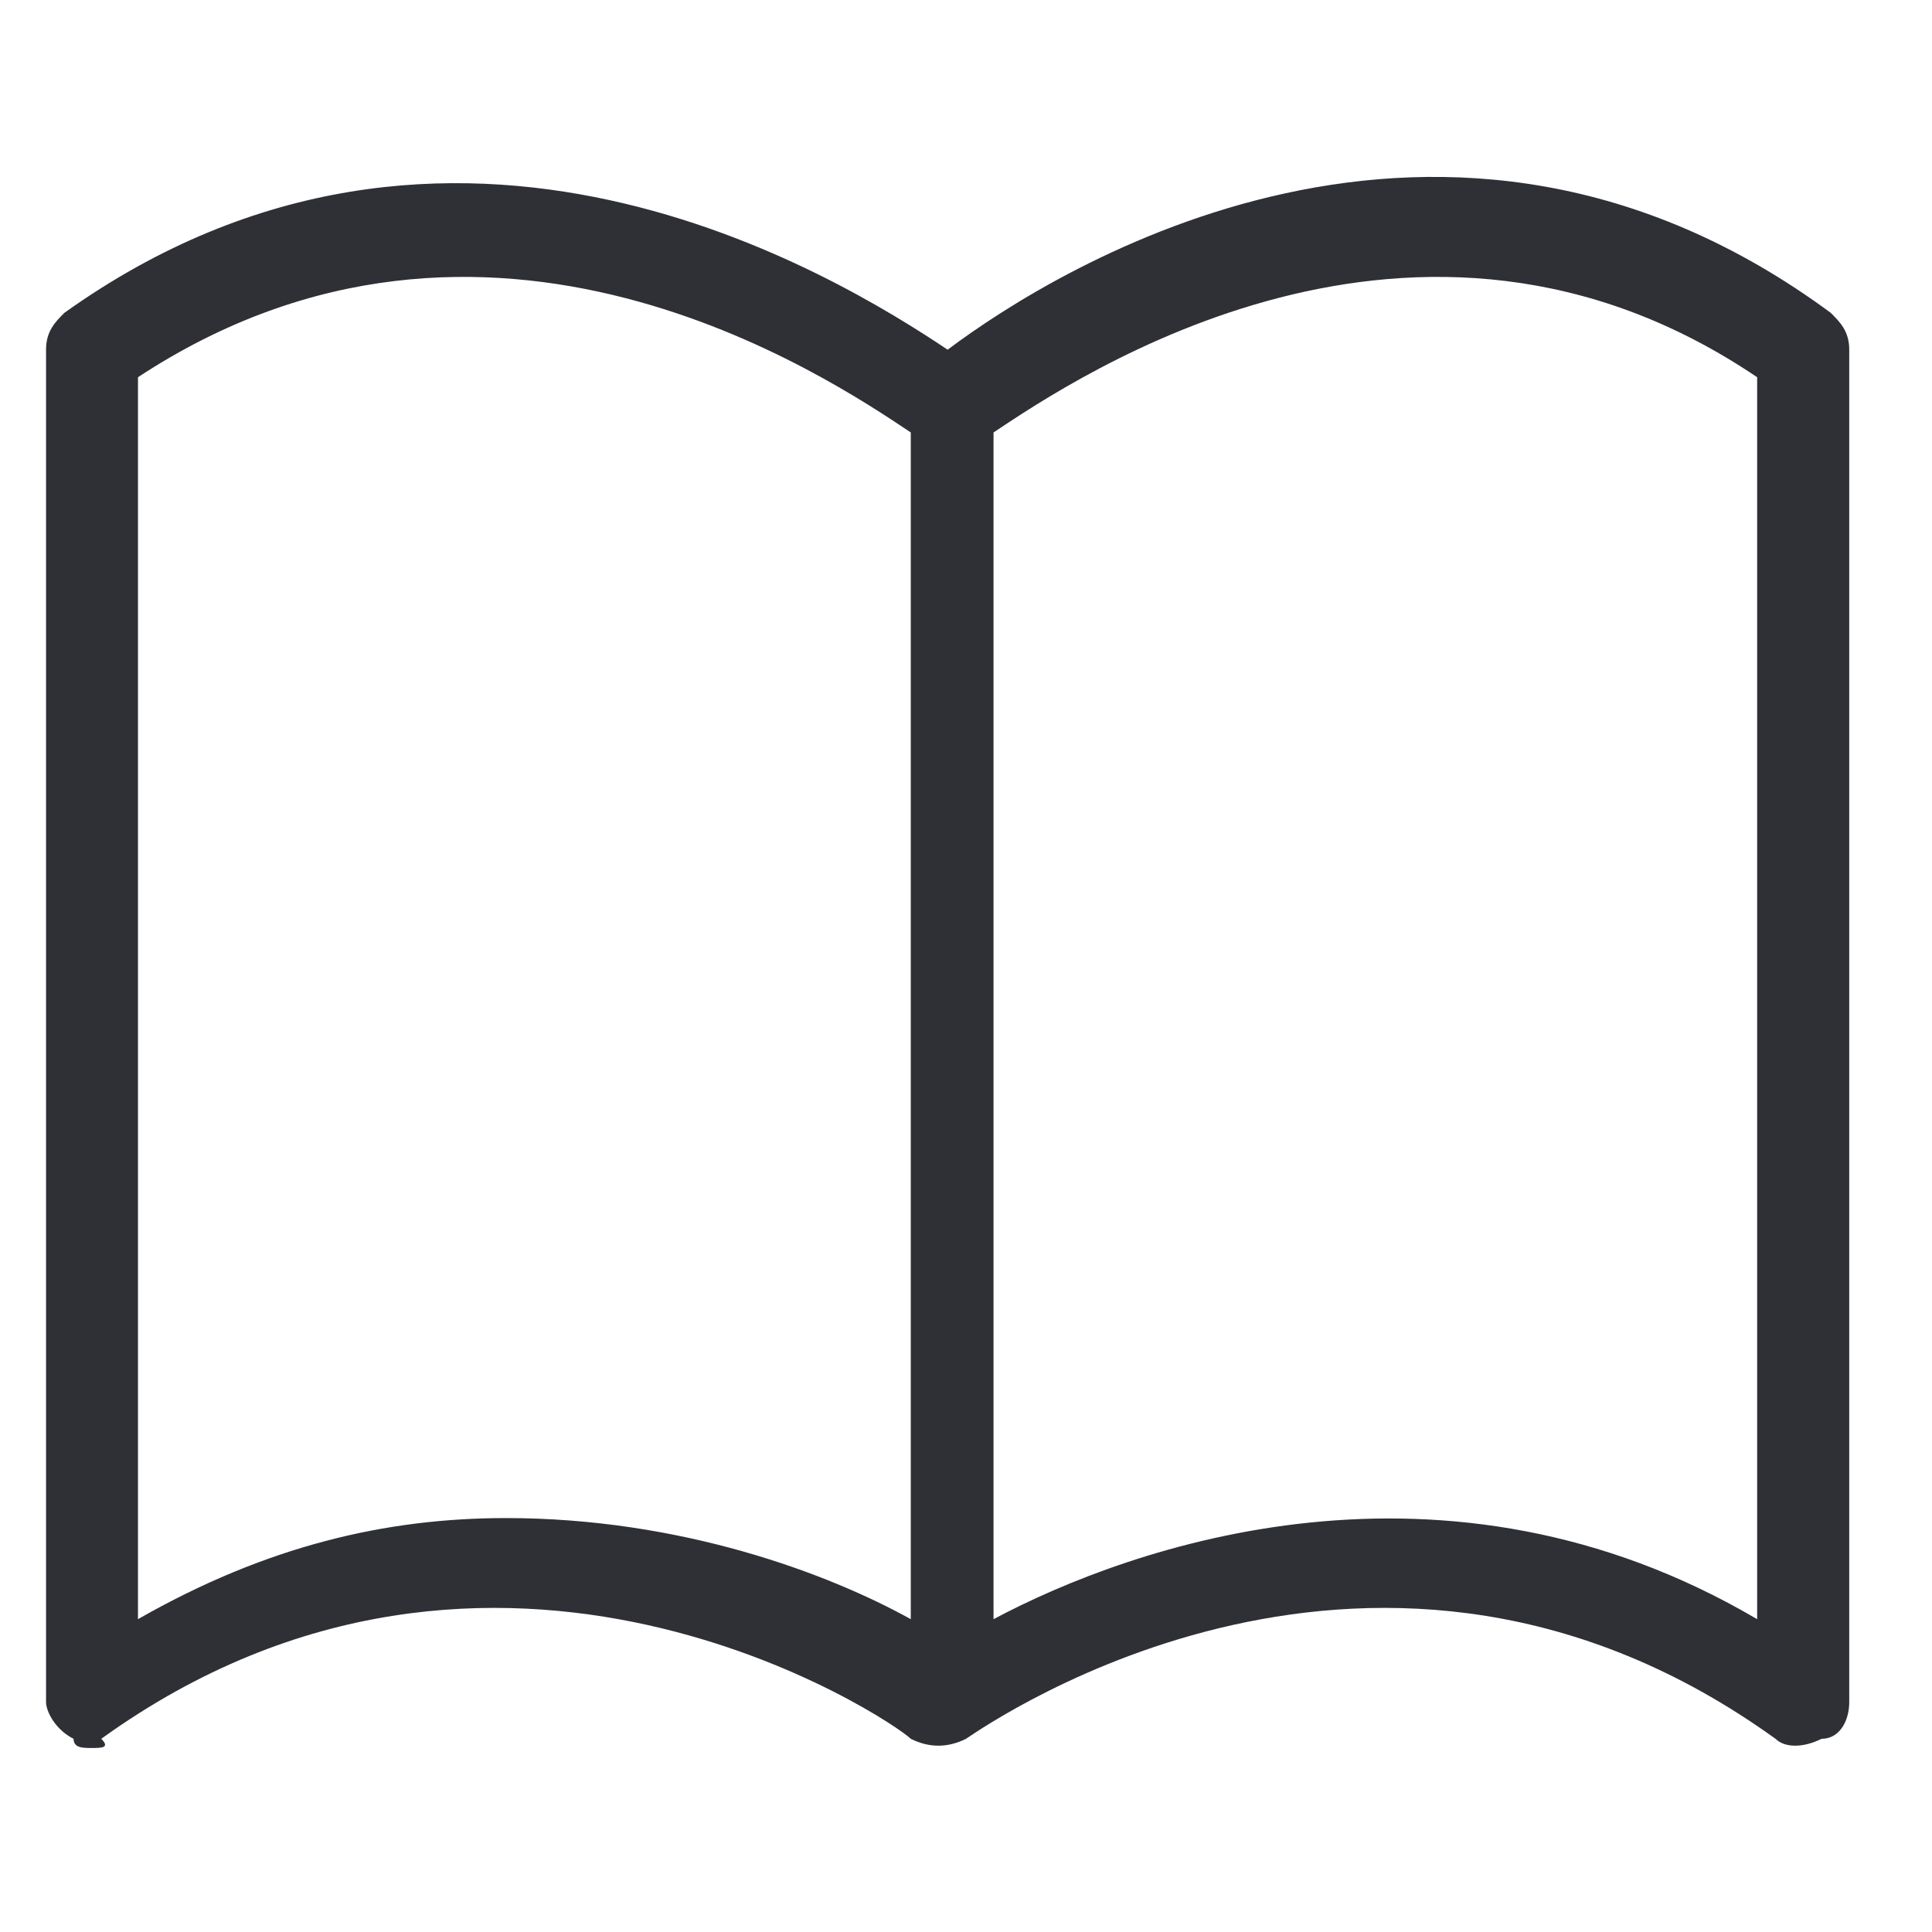
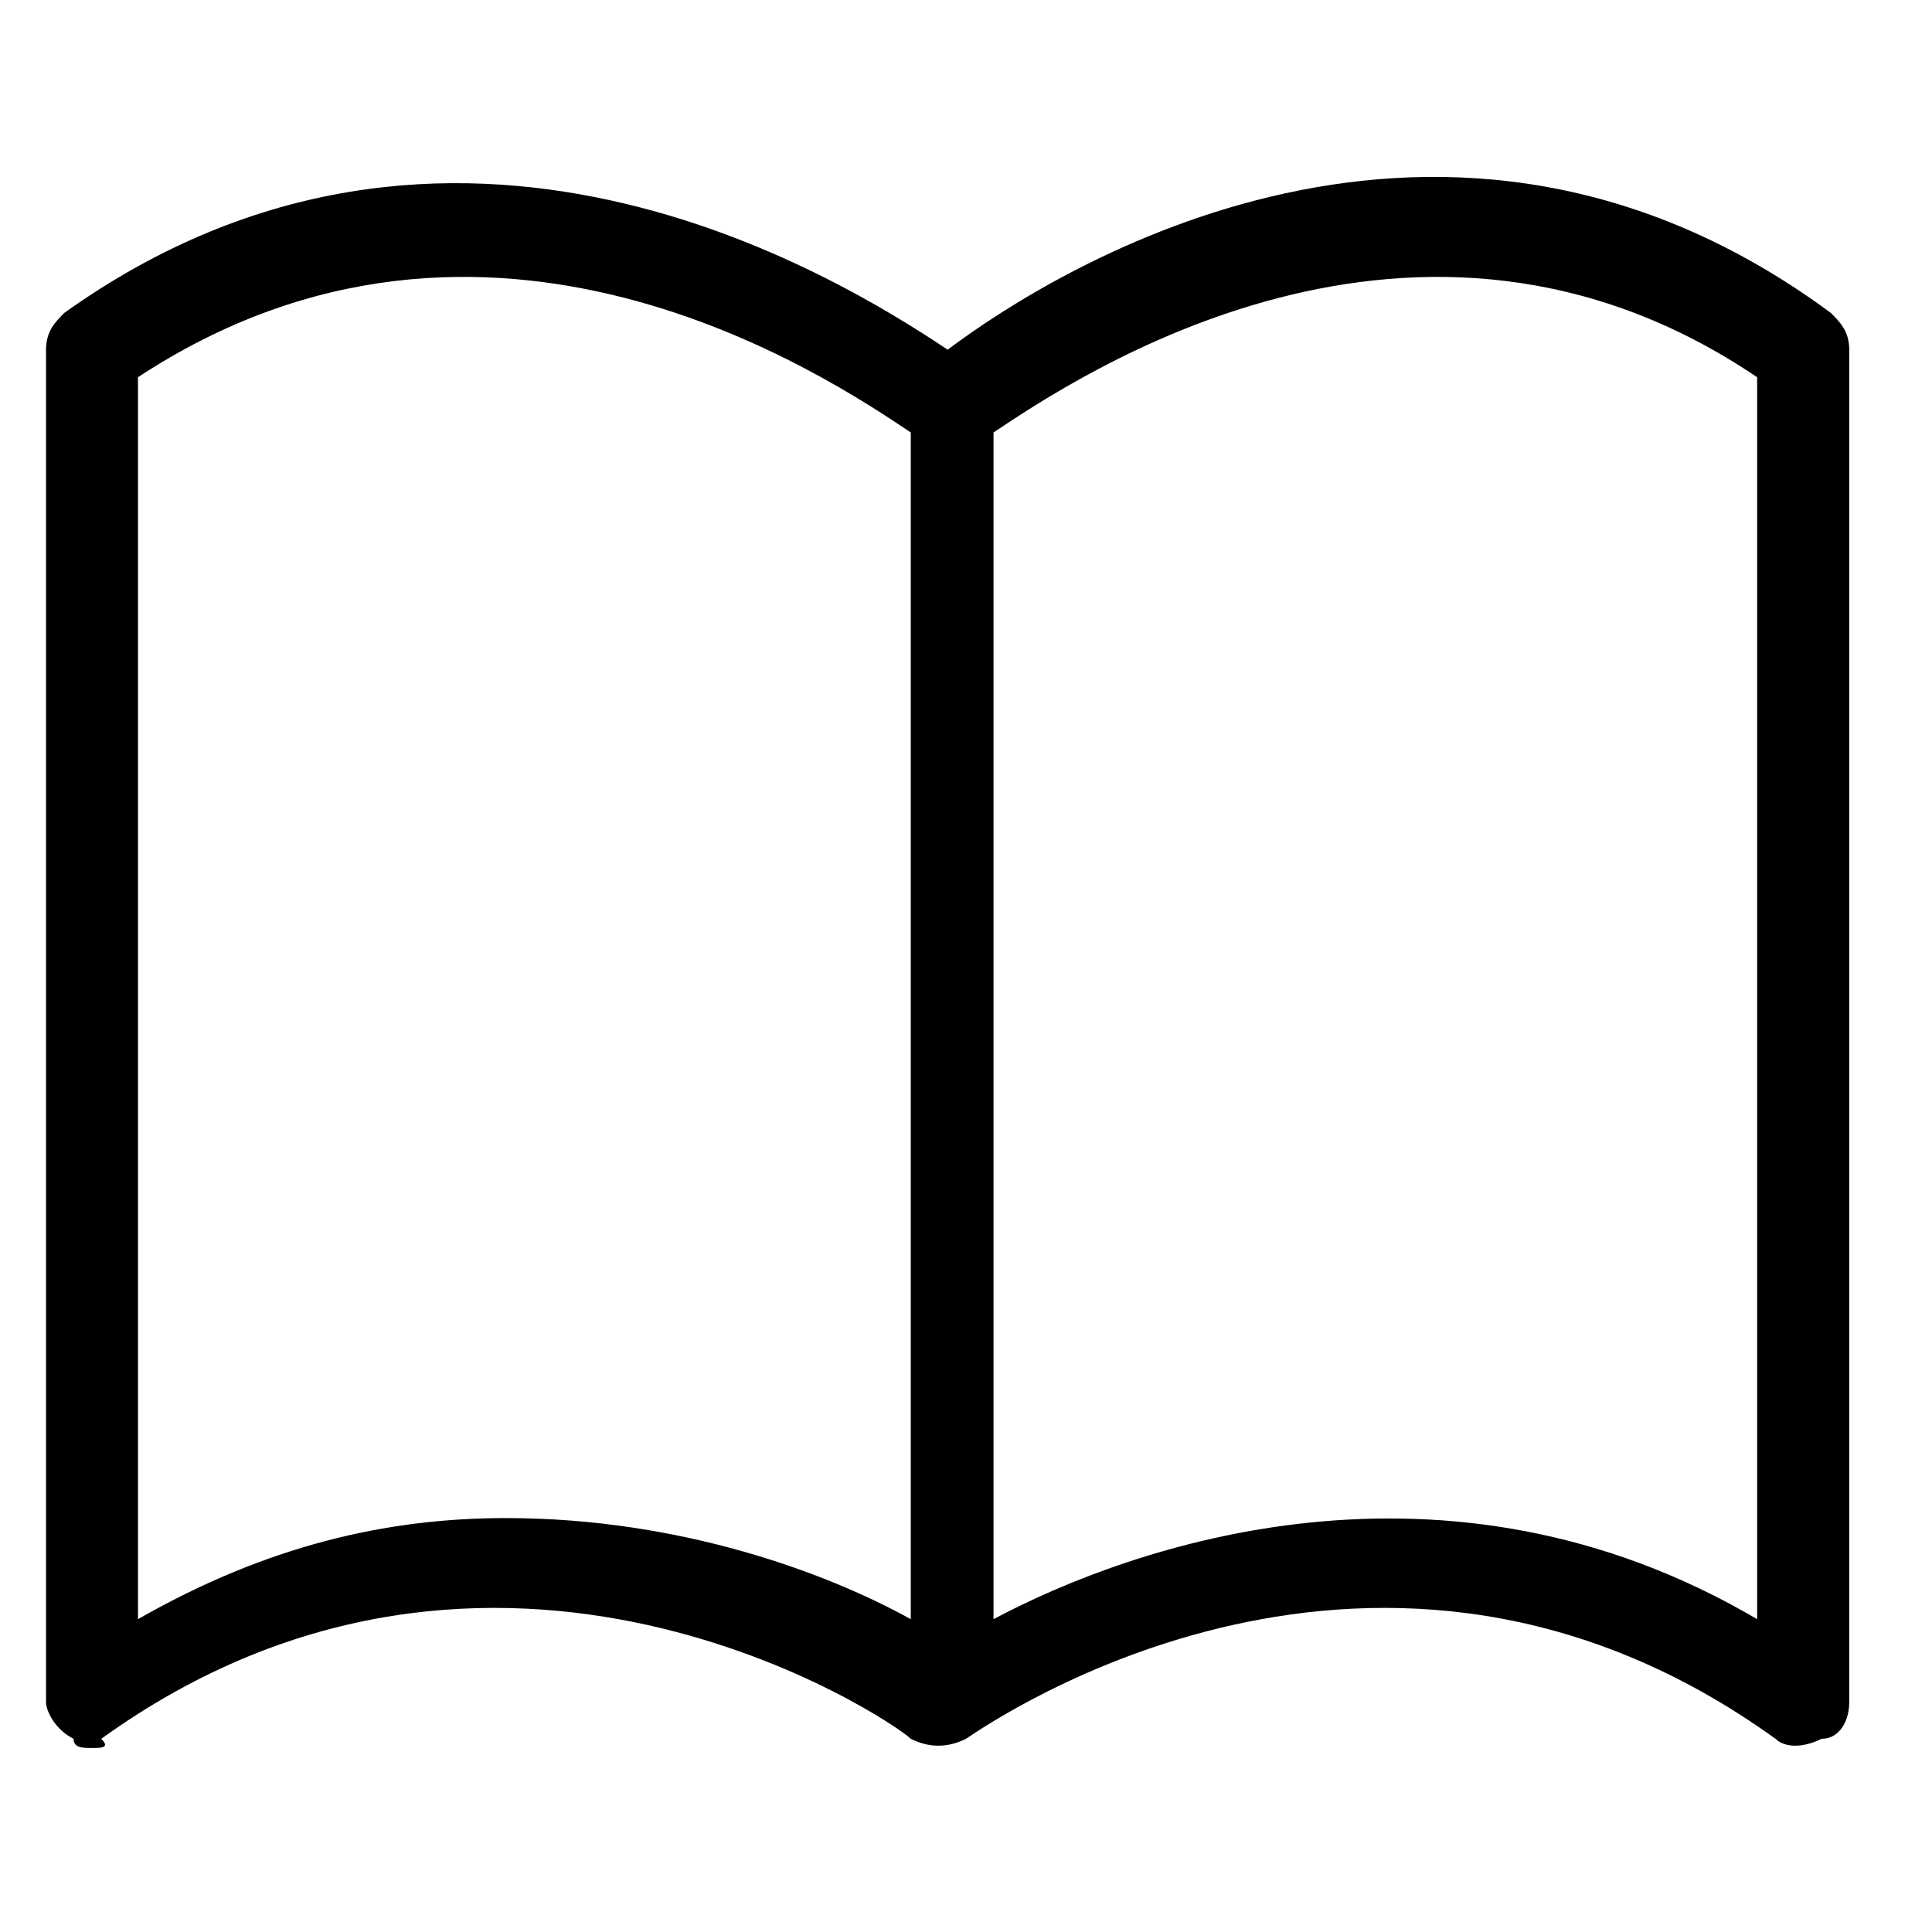
- <svg xmlns="http://www.w3.org/2000/svg" width="12" height="12" viewBox="0 0 12 12" fill="none">
-   <path d="M0.571 10.857C0.514 10.857 0.457 10.857 0.457 10.8C0.343 10.743 0.286 10.629 0.286 10.572V2.172C0.286 2.057 0.343 2 0.4 1.943C2.8 0.229 5.2 1.714 5.886 2.172C6.571 1.657 8.971 0.172 11.371 1.943C11.428 2 11.486 2.057 11.486 2.172V10.572C11.486 10.686 11.428 10.8 11.314 10.8C11.2 10.857 11.086 10.857 11.028 10.8C8.571 9.029 6.171 10.686 6 10.8C5.886 10.857 5.771 10.857 5.657 10.8C5.543 10.686 3.086 9.029 0.629 10.8C0.686 10.857 0.629 10.857 0.571 10.857ZM6.171 2.686V10.057C7.029 9.6 8.971 8.914 10.914 10.057V2.343C8.8 0.914 6.686 2.343 6.171 2.686ZM3.143 9.429C4.229 9.429 5.143 9.772 5.657 10.057V2.686C5.143 2.343 3.029 0.914 0.857 2.343V10.057C1.657 9.6 2.4 9.429 3.143 9.429Z" fill="#2E3036" />
+ <svg xmlns="http://www.w3.org/2000/svg" viewBox="0 0 12 12" fill="currentColor">
+   <path d="M0.571 10.857C0.514 10.857 0.457 10.857 0.457 10.8C0.343 10.743 0.286 10.629 0.286 10.572V2.172C0.286 2.057 0.343 2 0.4 1.943C2.8 0.229 5.2 1.714 5.886 2.172C6.571 1.657 8.971 0.172 11.371 1.943C11.428 2 11.486 2.057 11.486 2.172V10.572C11.486 10.686 11.428 10.8 11.314 10.8C11.2 10.857 11.086 10.857 11.028 10.8C8.571 9.029 6.171 10.686 6 10.8C5.886 10.857 5.771 10.857 5.657 10.8C5.543 10.686 3.086 9.029 0.629 10.8C0.686 10.857 0.629 10.857 0.571 10.857ZM6.171 2.686V10.057C7.029 9.6 8.971 8.914 10.914 10.057V2.343C8.8 0.914 6.686 2.343 6.171 2.686ZM3.143 9.429C4.229 9.429 5.143 9.772 5.657 10.057V2.686C5.143 2.343 3.029 0.914 0.857 2.343V10.057C1.657 9.6 2.4 9.429 3.143 9.429Z" />
</svg>
